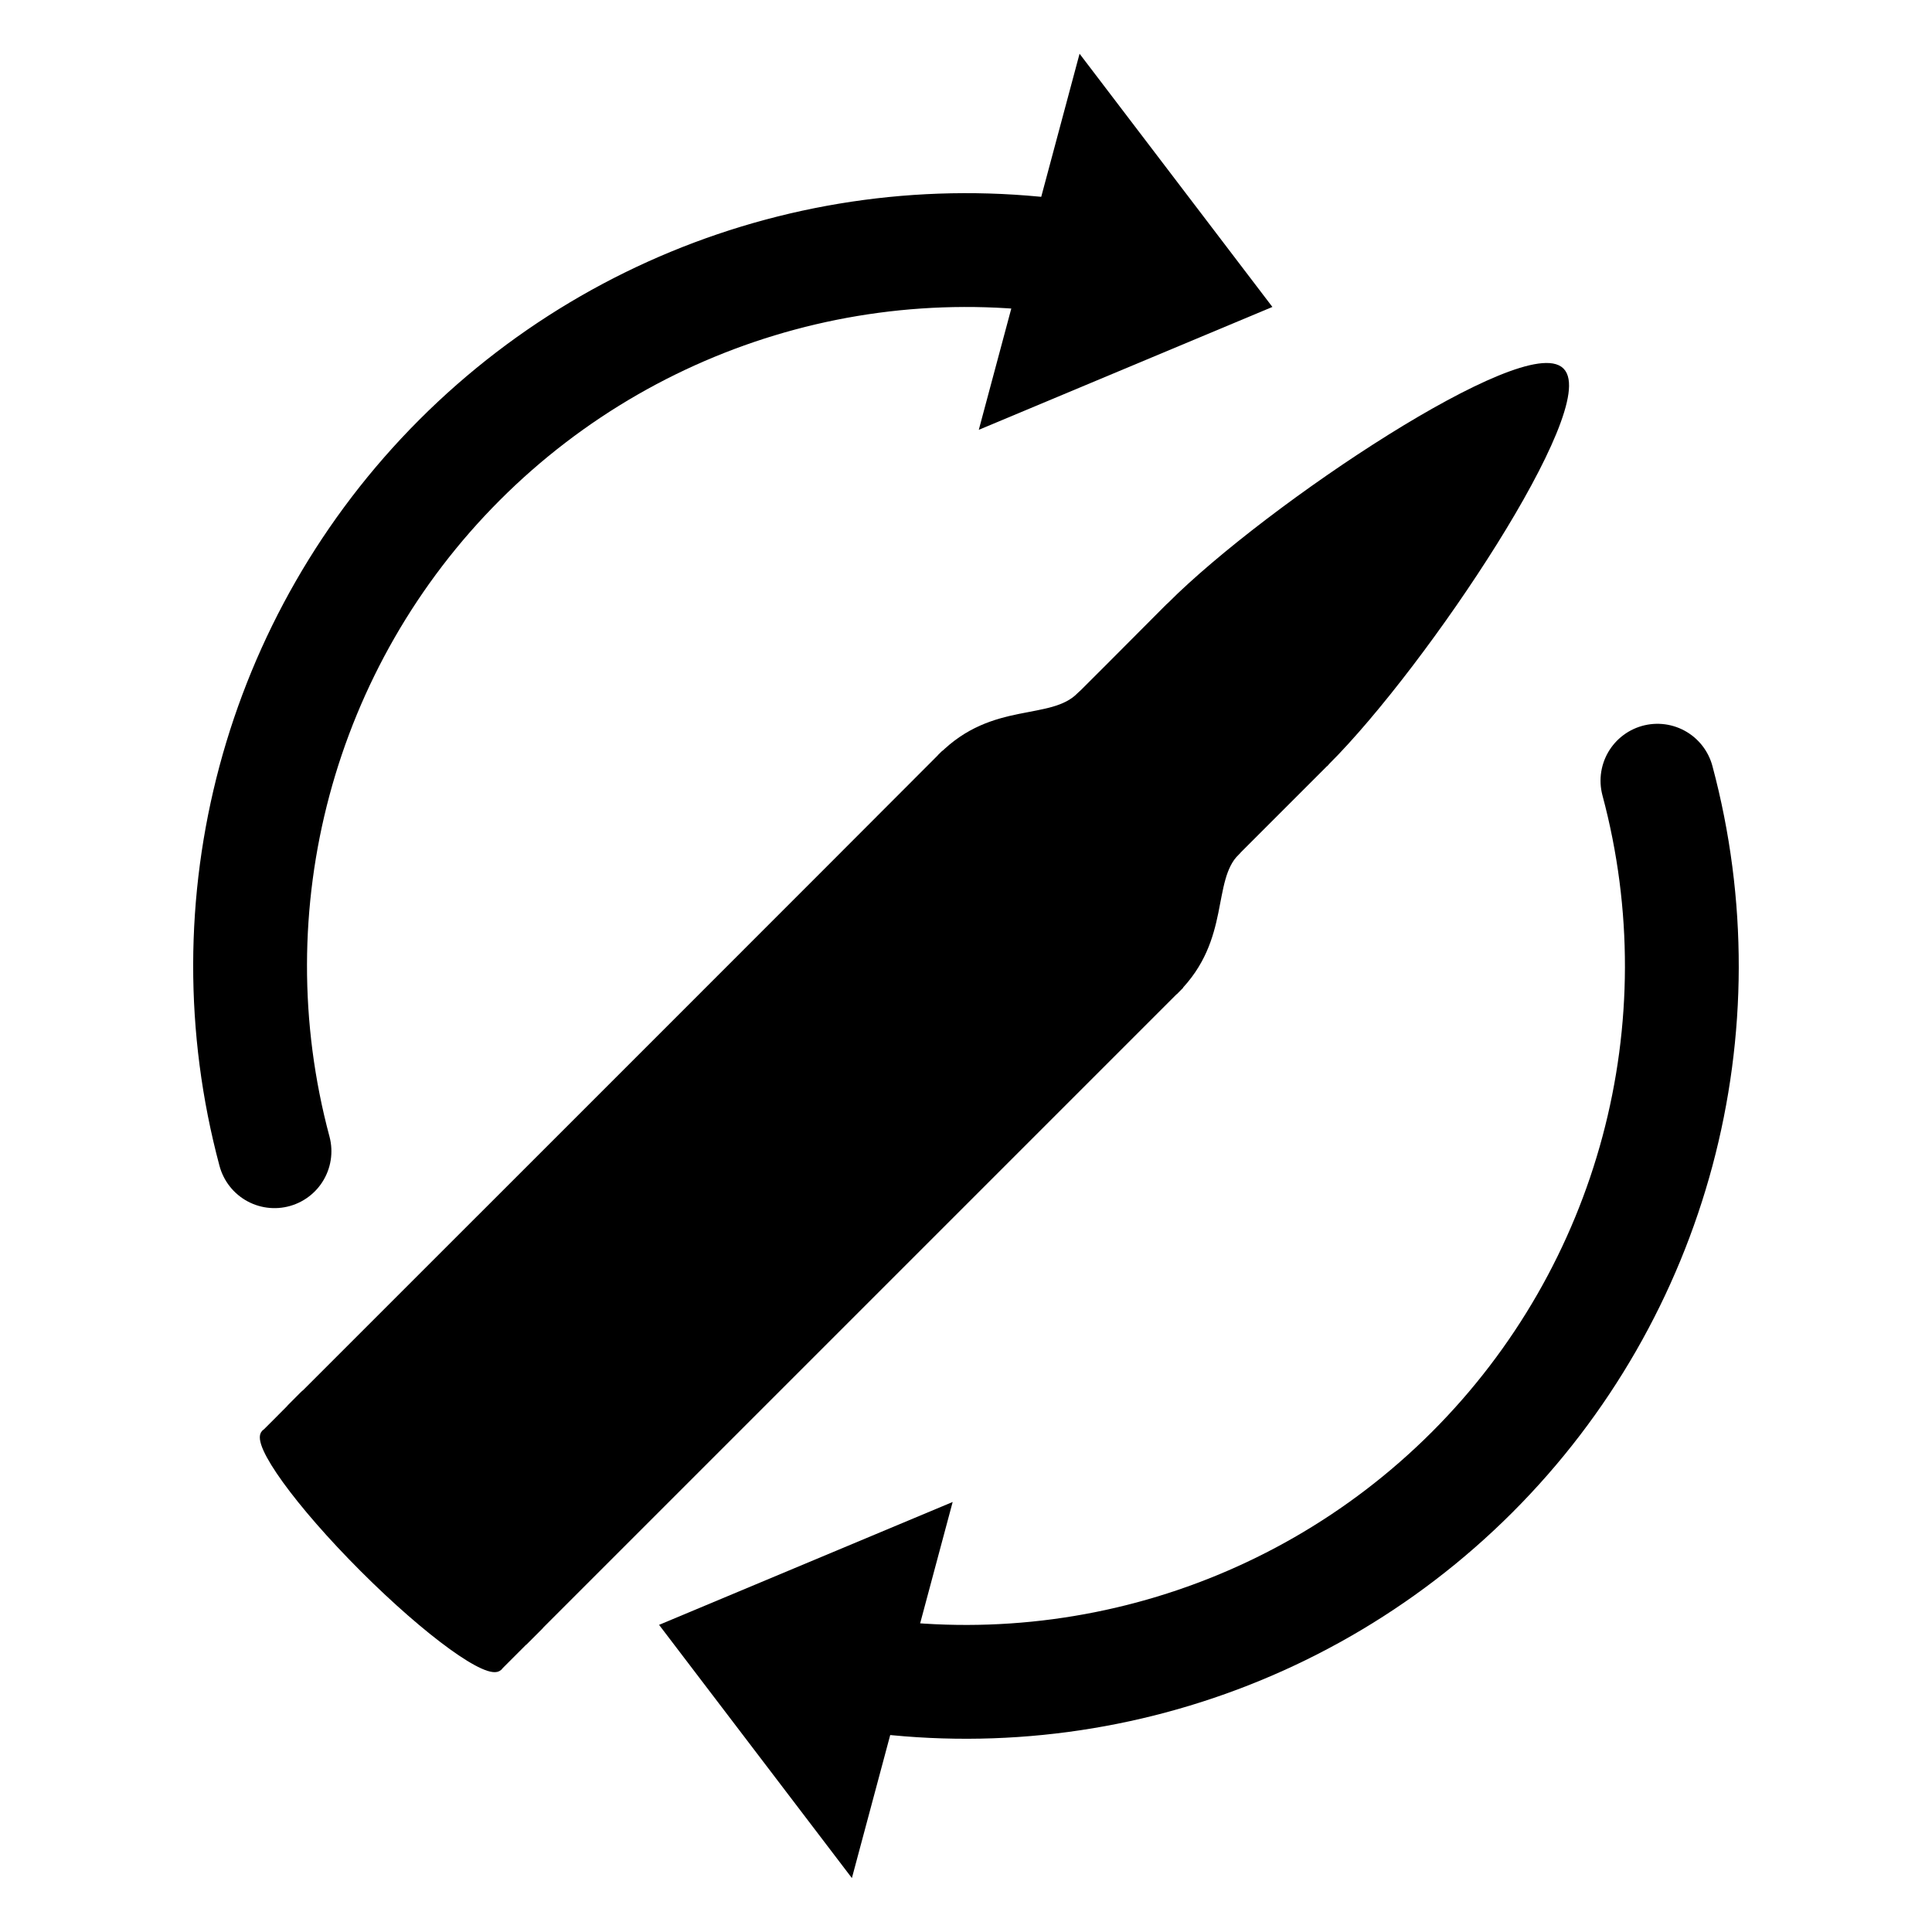
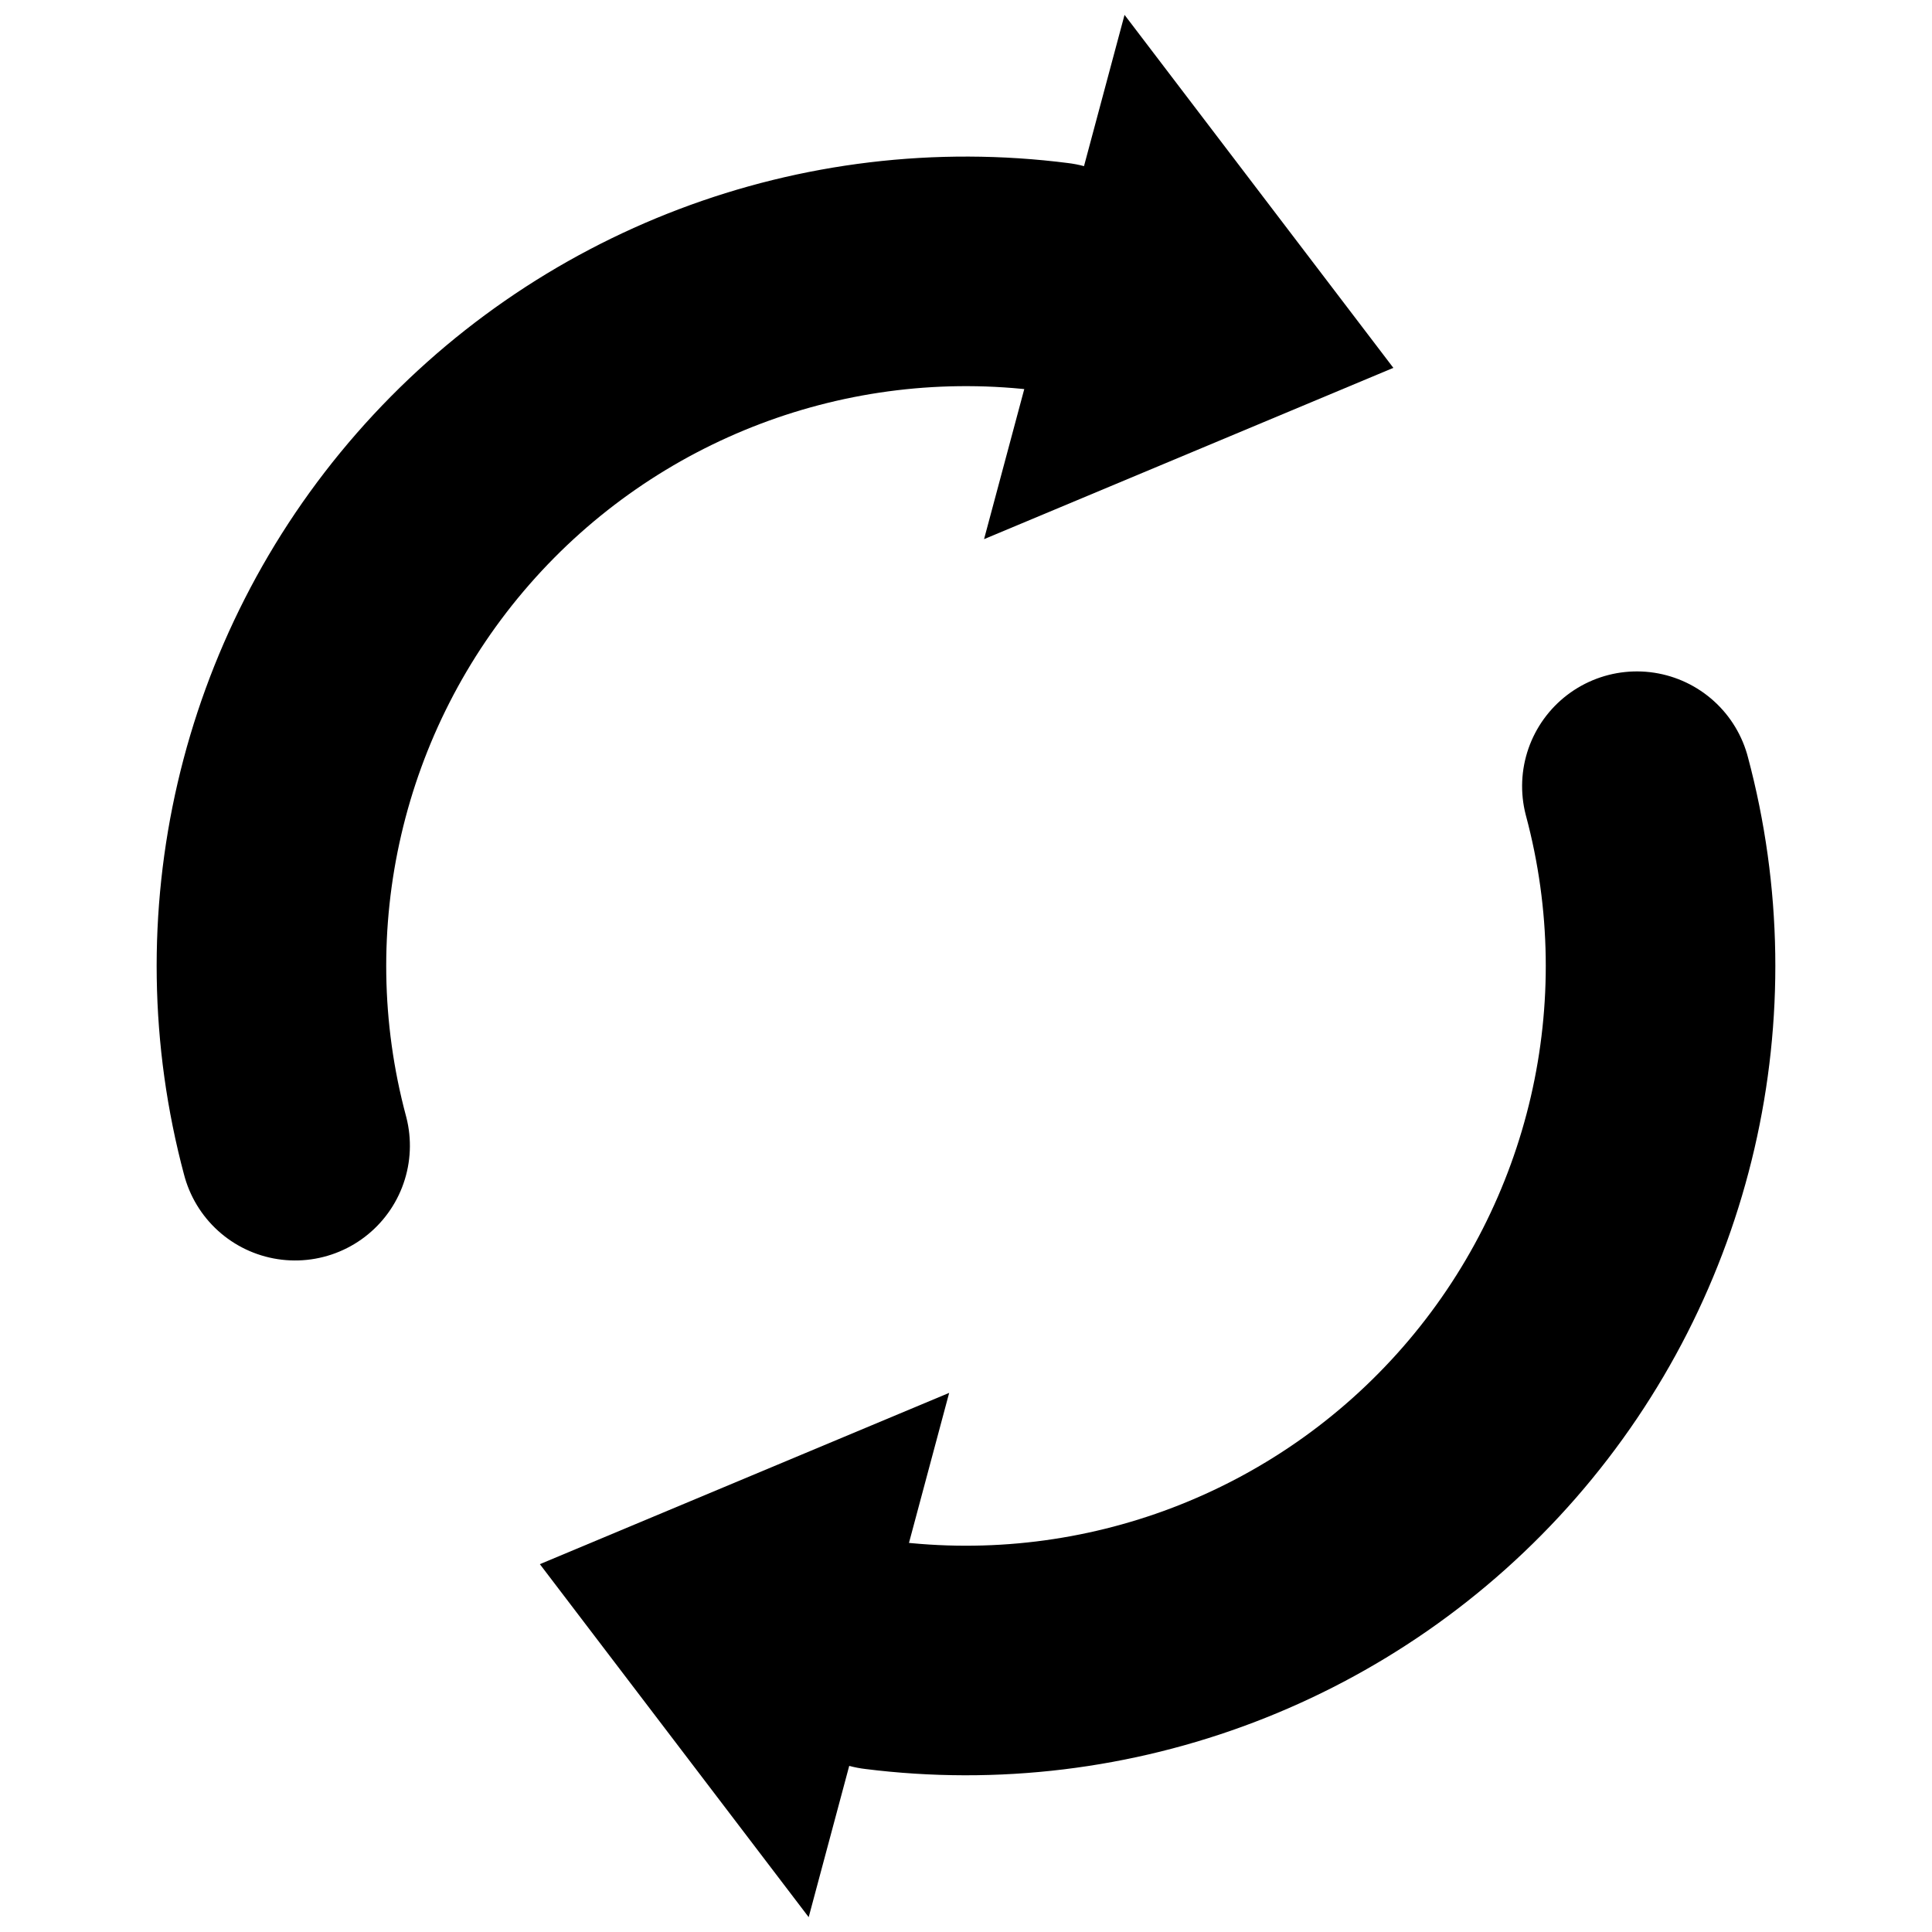
<svg xmlns="http://www.w3.org/2000/svg" width="9.44mm" height="9.44mm" viewBox="0 0 9.44 9.44" version="1.1" id="svg6191">
  <defs id="defs6185" />
  <g id="layer1" transform="translate(-84.48251,-104.1373)">
-     <g id="g2363" transform="matrix(0.2645833,0,0,0.2645833,-135.5107,30.4288)">
-       <rect style="fill:none" id="rect2292" width="35.433" height="35.433" x="831.593" y="278.704" />
-       <g id="g2344" transform="matrix(1.077357,0,0,1.077357,-65.69997,-22.93021)">
-         <g id="g2310" transform="matrix(0.700605,0.700605,-0.700605,0.700605,1280.687,-574.9511)">
-           <rect transform="rotate(90)" style="fill:none" id="rect2294" width="35.433" height="11.835" x="912.016" y="-319.929" />
-           <g style="fill:#000000" transform="matrix(0.1187788,0,0,0.1187788,330.6381,853.1576)" id="g2308">
-             <path style="fill:#000000;fill-opacity:1;stroke:#000000;stroke-width:0.8;stroke-miterlimit:4;stroke-dasharray:none;stroke-opacity:1" d="m -139.973,522.018 c -7.288,0 -16.192,44.007 -16.192,64.509 h 32.385 c 0,-20.421 -8.904,-64.509 -16.192,-64.509 z" id="path2296" />
-             <path style="fill:#000000;fill-opacity:1;stroke:#000000;stroke-width:0.8;stroke-miterlimit:4;stroke-dasharray:none;stroke-opacity:1" d="m -123.78,587.145 c 0,-2.155 -2.825,-3.895 -16.192,-3.895 -13.368,0 -16.208,1.74 -16.208,3.895 0.04,18.285 0.016,5.435 0.016,23.72 h 32.385 c 0,-18.285 0,-5.435 -1e-5,-23.72 z" id="path2298" />
-             <path style="fill:#000000;fill-opacity:1;stroke:#000000;stroke-width:0.8;stroke-miterlimit:4;stroke-dasharray:none;stroke-opacity:1" d="m -123.78,605.118 c 0,-2.155 -2.825,-3.895 -16.192,-3.895 -13.368,0 -16.208,1.74 -16.208,3.895 0.013,5.878 -7.984,9.709 -7.984,20.367 h 48.385 c 0,-10.658 -8,-14.591 -8,-20.367 z" id="path2300" />
-             <path id="path2302" d="m -115.78,625.118 c 0,-2.155 -10.825,-3.895 -24.192,-3.895 -13.368,0 -24.208,1.74 -24.208,3.895 0.04,18.285 0.016,116.082 0.016,134.367 h 48.385 c 0,-18.285 0,-116.082 0,-134.367 z" style="fill:#000000;fill-opacity:1;stroke:#000000;stroke-width:0.8;stroke-miterlimit:4;stroke-dasharray:none;stroke-opacity:1" />
-             <path style="fill:#000000;fill-opacity:1;stroke:#000000;stroke-width:0.8;stroke-miterlimit:4;stroke-dasharray:none;stroke-opacity:1" d="m -115.78,756.984 c 0,-2.155 -10.825,-3.895 -24.192,-3.895 -13.368,0 -24.208,1.74 -24.208,3.895 0.04,18.285 0.016,-10.522 0.016,7.763 h 48.385 c 0,-18.285 0,10.522 0,-7.763 z" id="path2304" />
-             <ellipse style="fill:#000000;fill-opacity:1;stroke:#000000;stroke-width:1.528;stroke-miterlimit:4;stroke-dasharray:none;stroke-opacity:1" id="ellipse2306" transform="matrix(0.5324617,0,0,0.5150057,-212.0529,575.6352)" cx="135.36" cy="367.813" rx="45.457" ry="7.576" />
-           </g>
-         </g>
-         <g id="g2327" transform="rotate(15,849.3095,296.422)">
-           <path id="path2312" style="color:#000000;overflow:visible;fill:#000000;stroke:none;stroke-width:3.139;stroke-linecap:round;stroke-linejoin:miter;stroke-miterlimit:4;stroke-dasharray:none" d="m 847.143,280.814 4.316,3.337 -4.316,3.337 z" />
-           <g id="g2318" transform="translate(59.40219)">
-             <path style="color:#000000;overflow:visible;fill:none;stroke:#000000;stroke-width:1.951;stroke-linecap:round;stroke-linejoin:miter;stroke-miterlimit:4;stroke-dasharray:none" id="path2314" d="m 779.28,302.557 a 12.271,12.271 0 0 1 -0.002,-12.267 12.271,12.271 0 0 1 10.62,-6.139" />
-             <path style="color:#000000;overflow:visible;fill:none;stroke:#000000;stroke-width:1.951;stroke-linecap:round;stroke-linejoin:miter;stroke-miterlimit:4;stroke-dasharray:none" id="path2316" d="m 800.534,290.287 a 12.271,12.271 0 0 1 0,12.271 12.271,12.271 0 0 1 -10.627,6.135" />
-           </g>
-           <path id="path2320" style="color:#000000;overflow:visible;fill:#000000;stroke:none;stroke-width:3.139;stroke-linecap:round;stroke-linejoin:miter;stroke-miterlimit:4;stroke-dasharray:none" d="m 851.467,312.03 -4.316,-3.337 4.316,-3.337 z" />
+     <g id="g2344" transform="matrix(0.2850507,0,0,0.2850507,-152.8938,24.36184)">
+       <g id="g2327" transform="rotate(15,849.3095,296.422)">
+         <g id="g1">
+           <path id="path2312" style="color:#000000;overflow:visible;fill:#000000;stroke:none;stroke-width:4.376;stroke-linecap:round;stroke-linejoin:miter;stroke-miterlimit:4;stroke-dasharray:none" d="m 847.715,279.971 6.017,4.652 -6.017,4.652 z" />
+           <path style="color:#000000;overflow:visible;fill:none;stroke:#000000;stroke-width:3.935;stroke-linecap:round;stroke-linejoin:miter;stroke-miterlimit:4;stroke-dasharray:none" id="path2314" d="m 838.999,302.374 a 11.905,11.905 0 0 1 -0.376,-11.2 11.905,11.905 0 0 1 9.092,-6.551" />
+           <path style="color:#000000;overflow:visible;fill:none;stroke:#000000;stroke-width:3.935;stroke-linecap:round;stroke-linejoin:miter;stroke-miterlimit:4;stroke-dasharray:none" id="path2316" d="m 859.62,290.469 a 11.905,11.905 0 0 1 0.381,11.19 11.905,11.905 0 0 1 -9.076,6.558" />
+           <path id="path2320" style="color:#000000;overflow:visible;fill:#000000;stroke:none;stroke-width:4.376;stroke-linecap:round;stroke-linejoin:miter;stroke-miterlimit:4;stroke-dasharray:none" d="m 850.925,312.869 -6.017,-4.652 6.017,-4.652 z" />
        </g>
      </g>
    </g>
  </g>
</svg>
